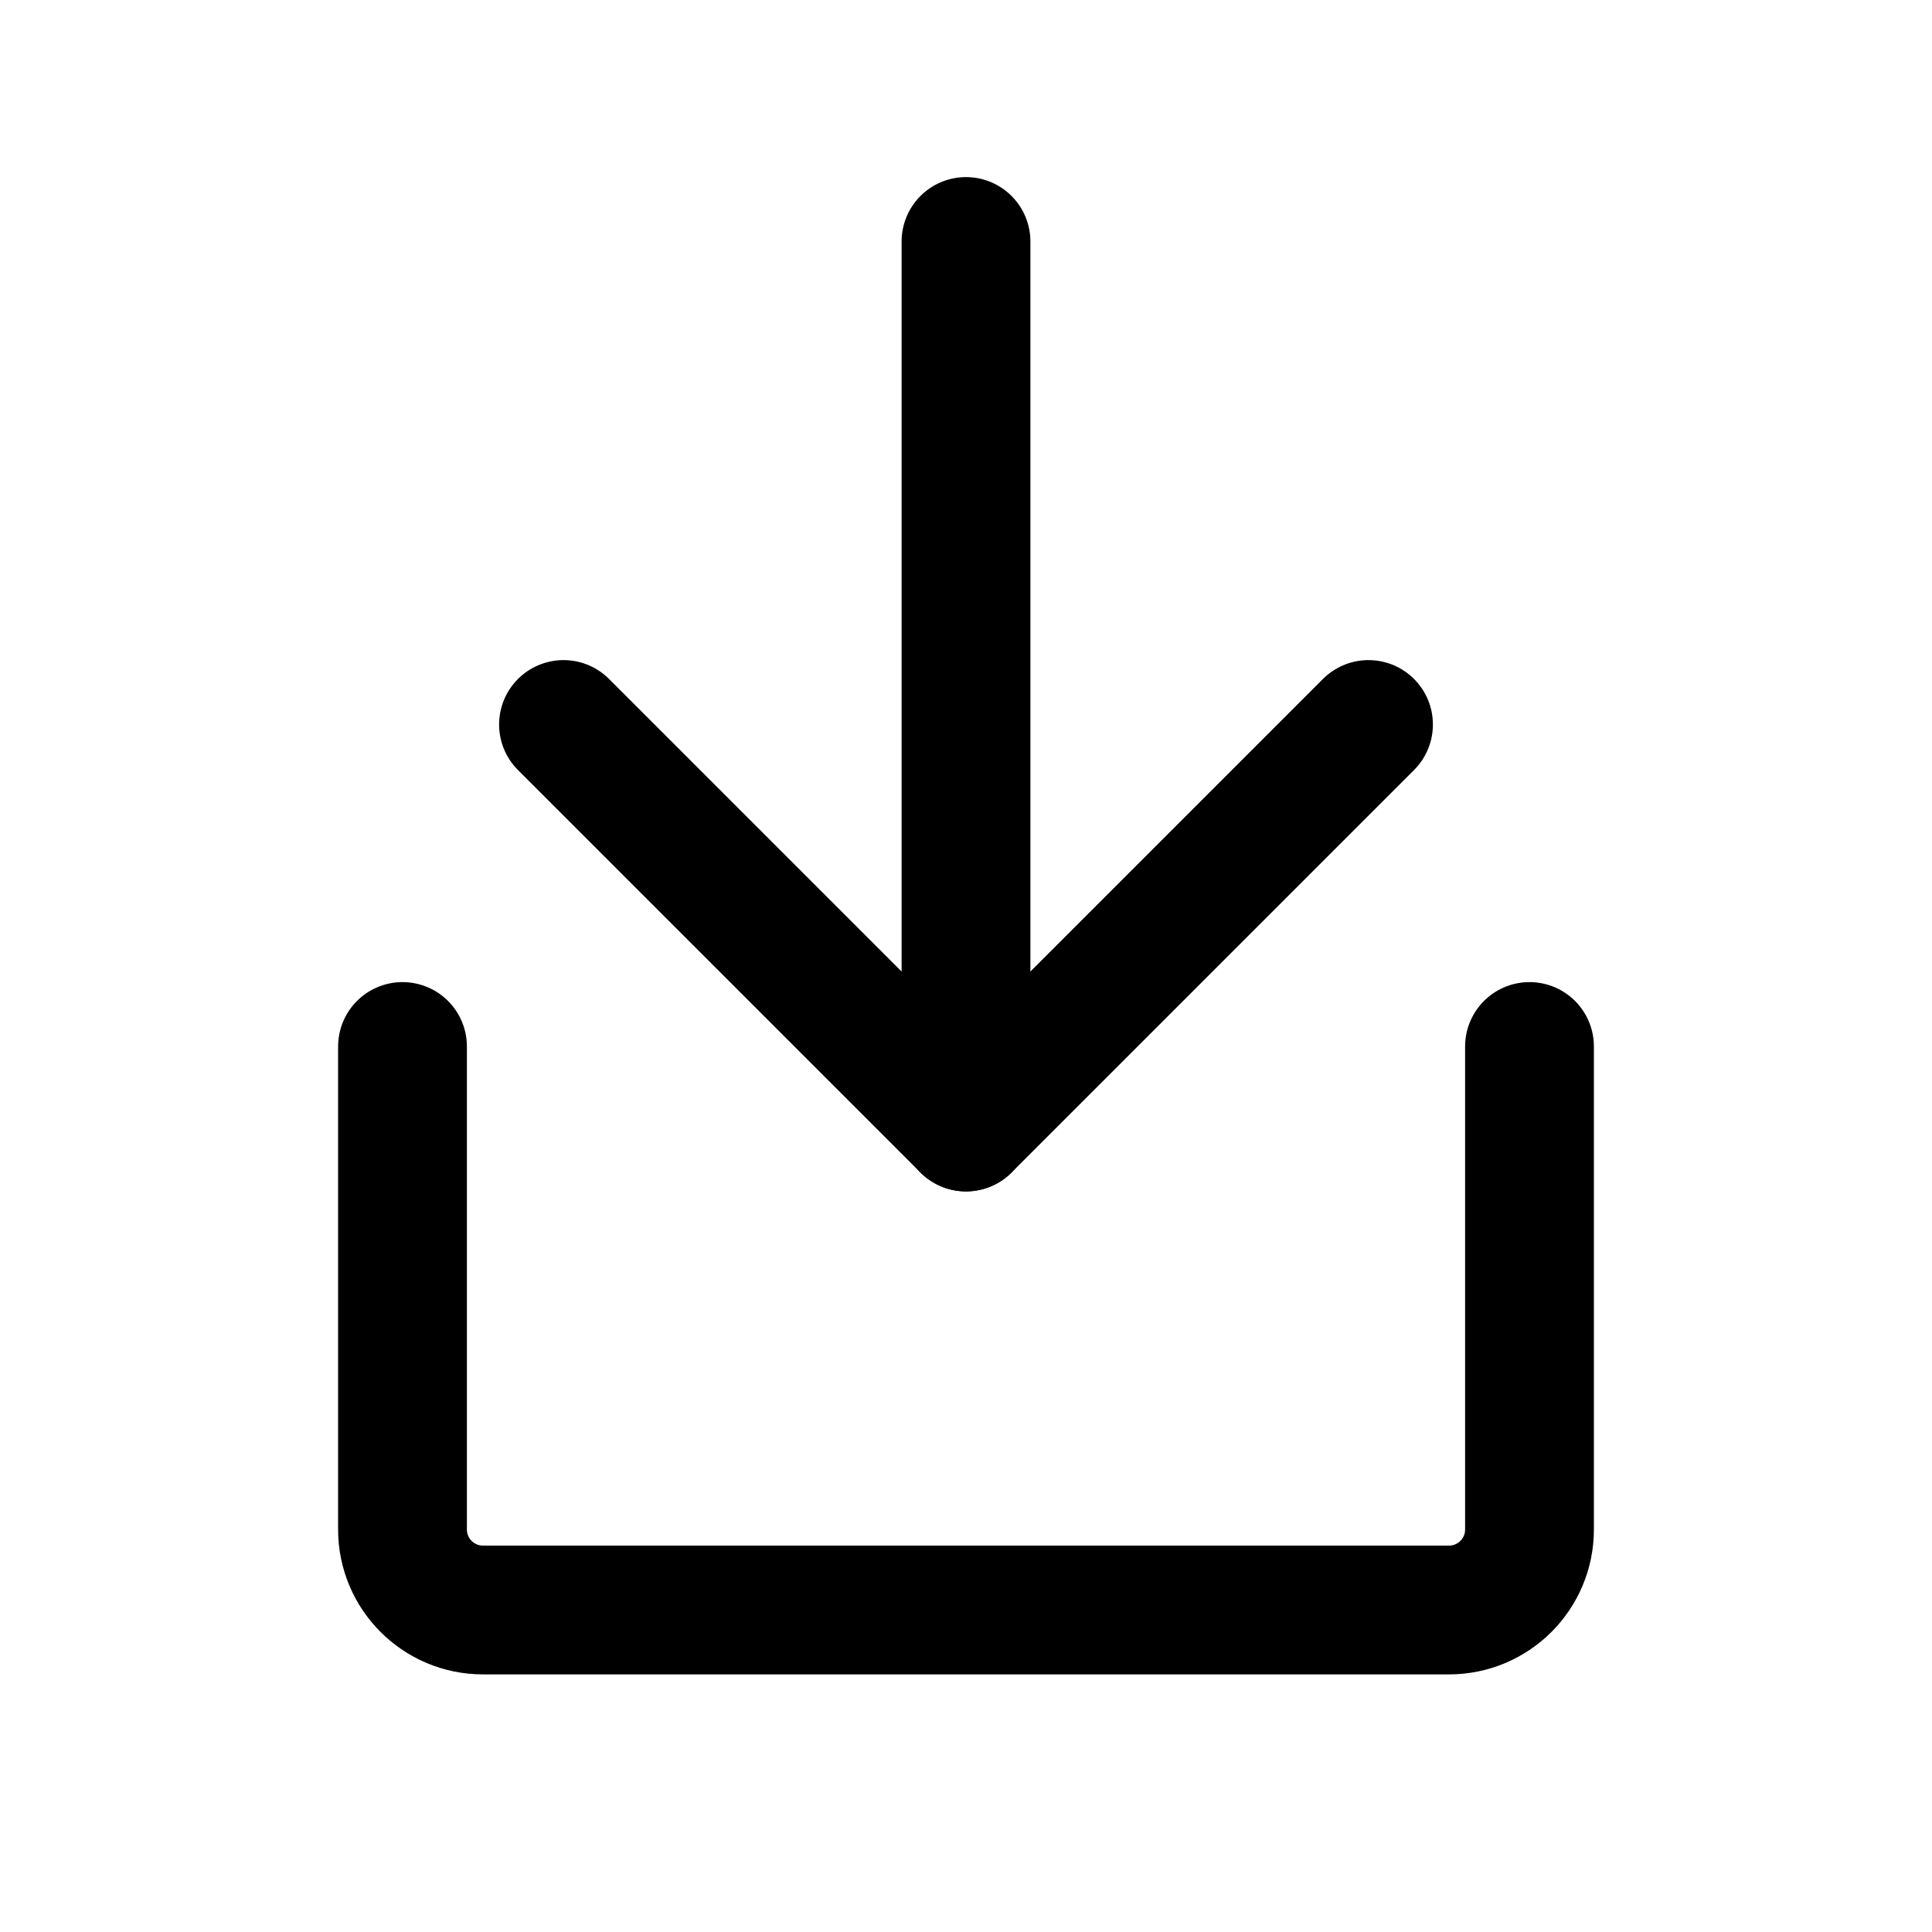
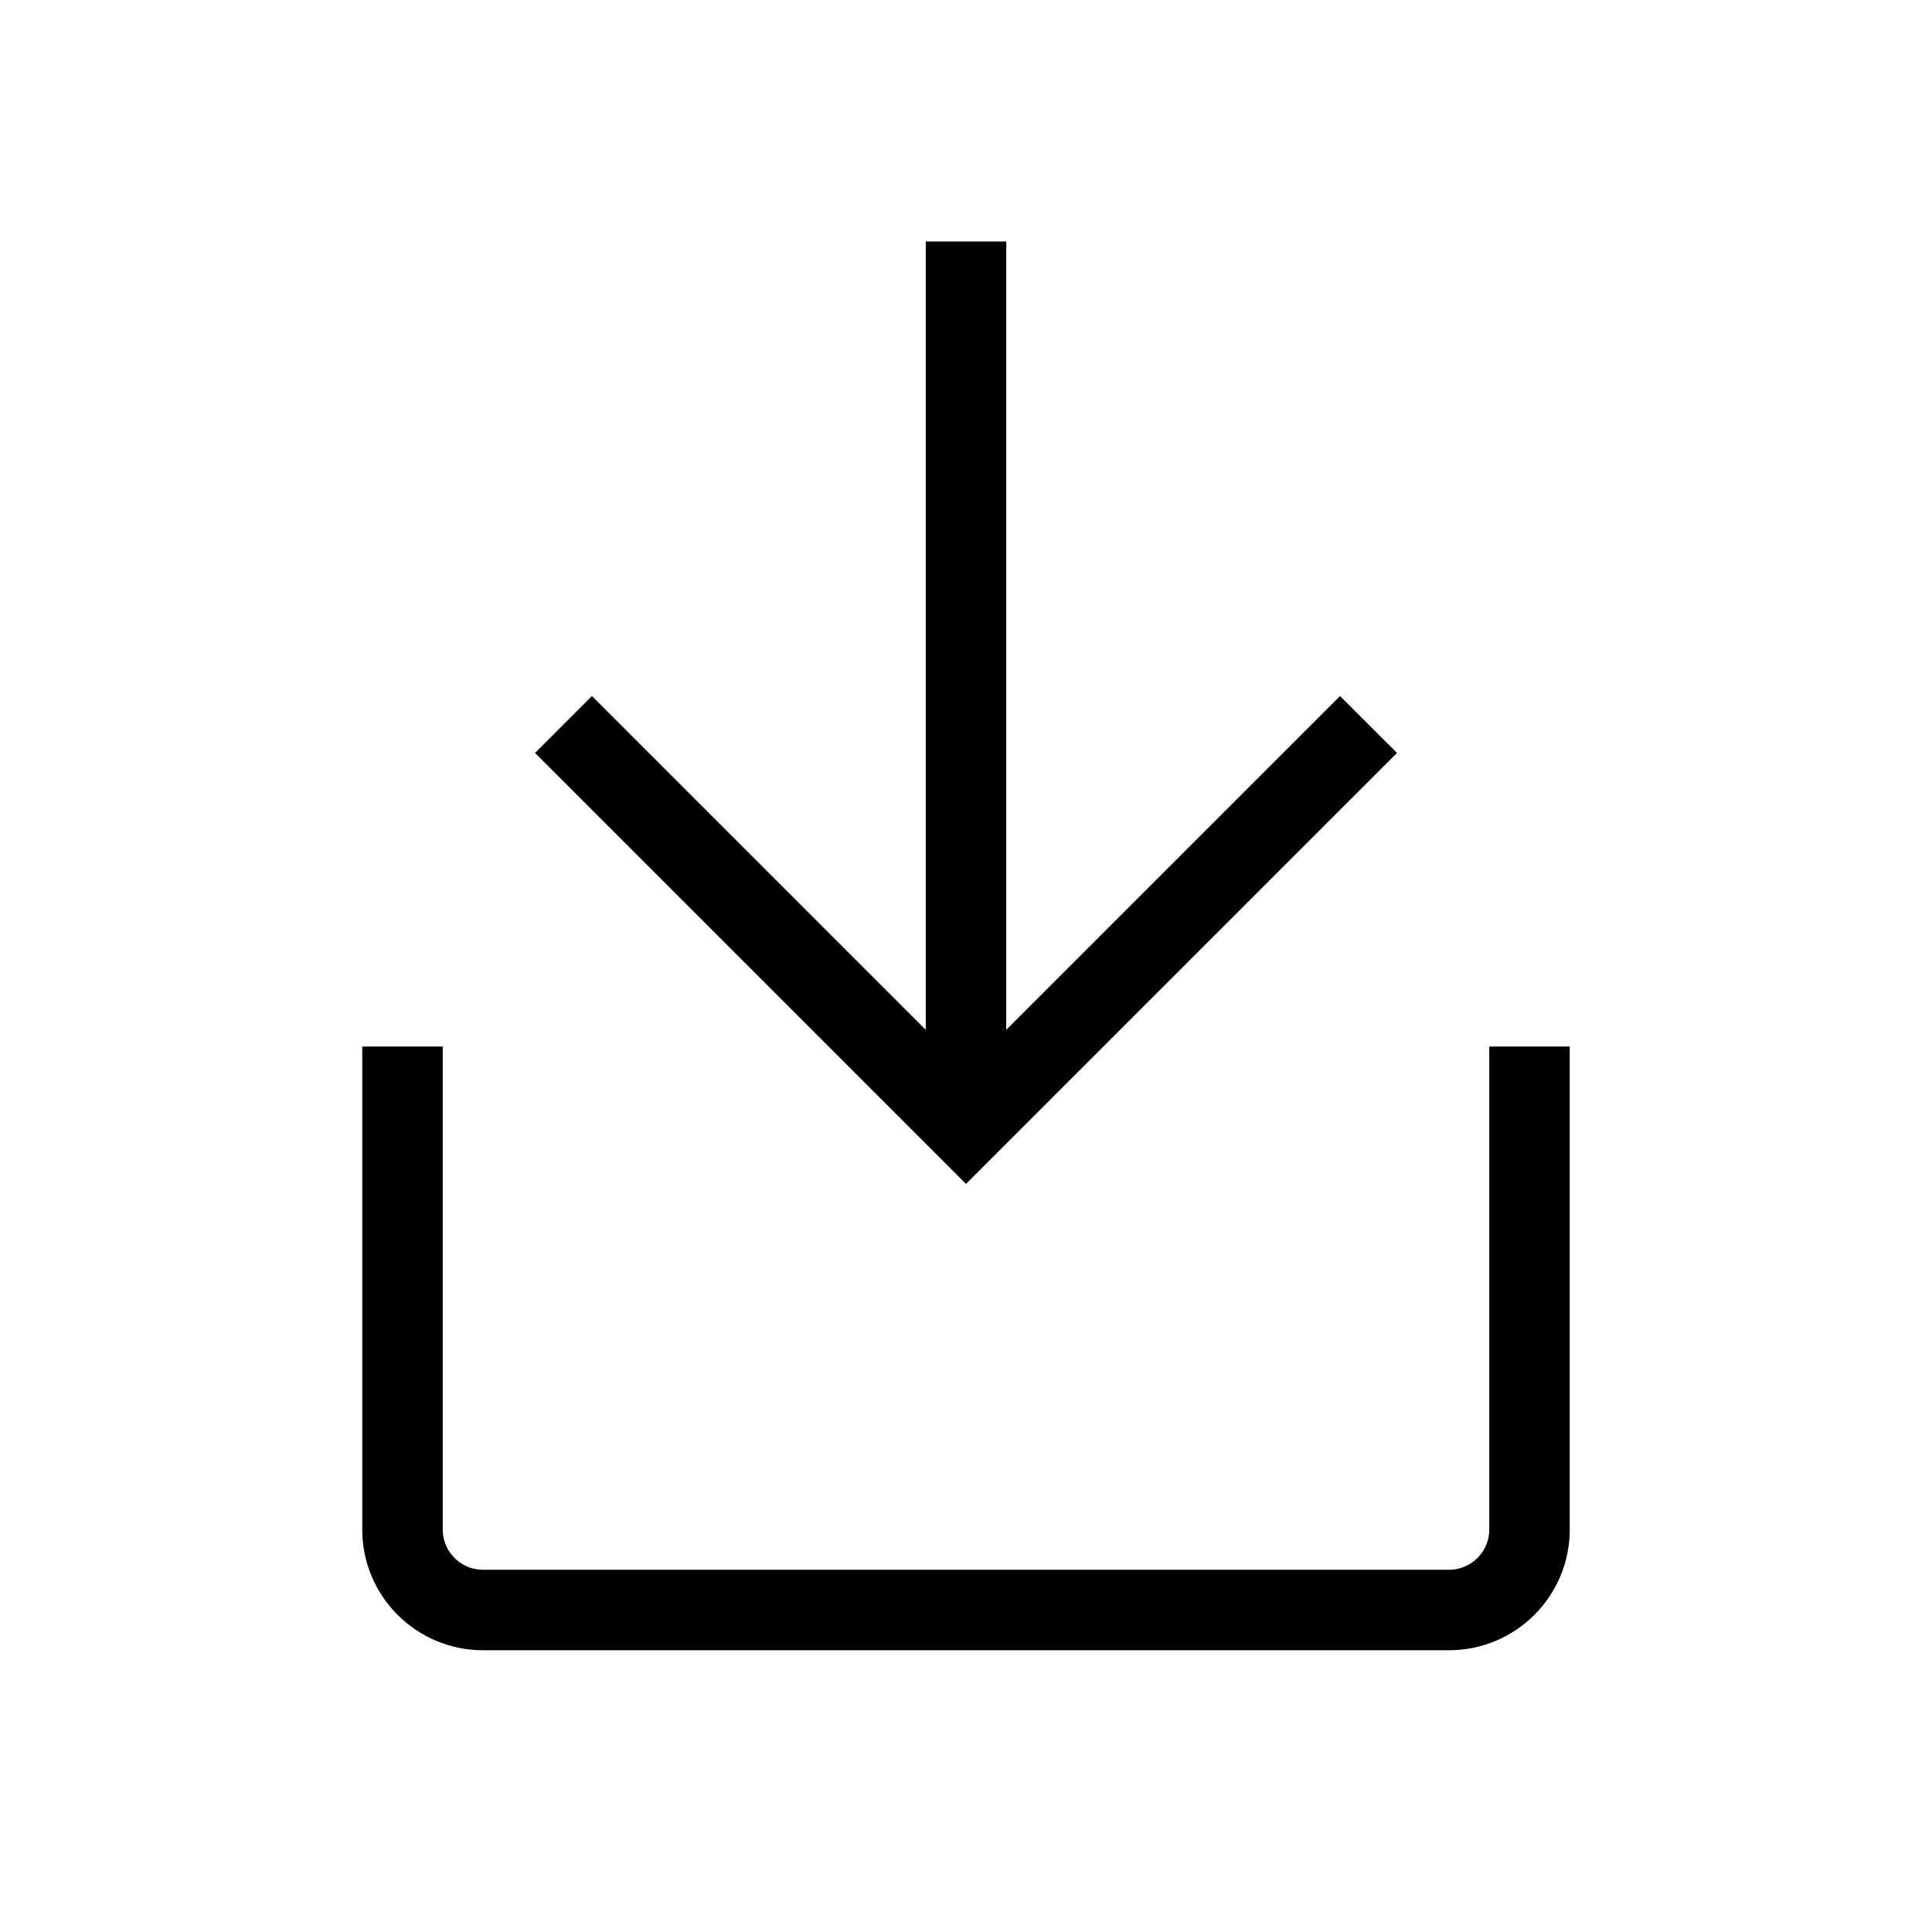
- <svg xmlns="http://www.w3.org/2000/svg" viewBox="0 0 24 24" fill="none" stroke="#000" stroke-width="1.6" stroke-linecap="round" stroke-linejoin="round">
+ <svg xmlns="http://www.w3.org/2000/svg" viewBox="0 0 24 24" fill="none" stroke="#000">
  <path d="M5 13v6a1 1 0 0 0 1 1h12a1 1 0 0 0 1-1v-6" />
  <path d="M12 3v11" />
  <path d="M7 9l5 5 5-5" />
</svg>
